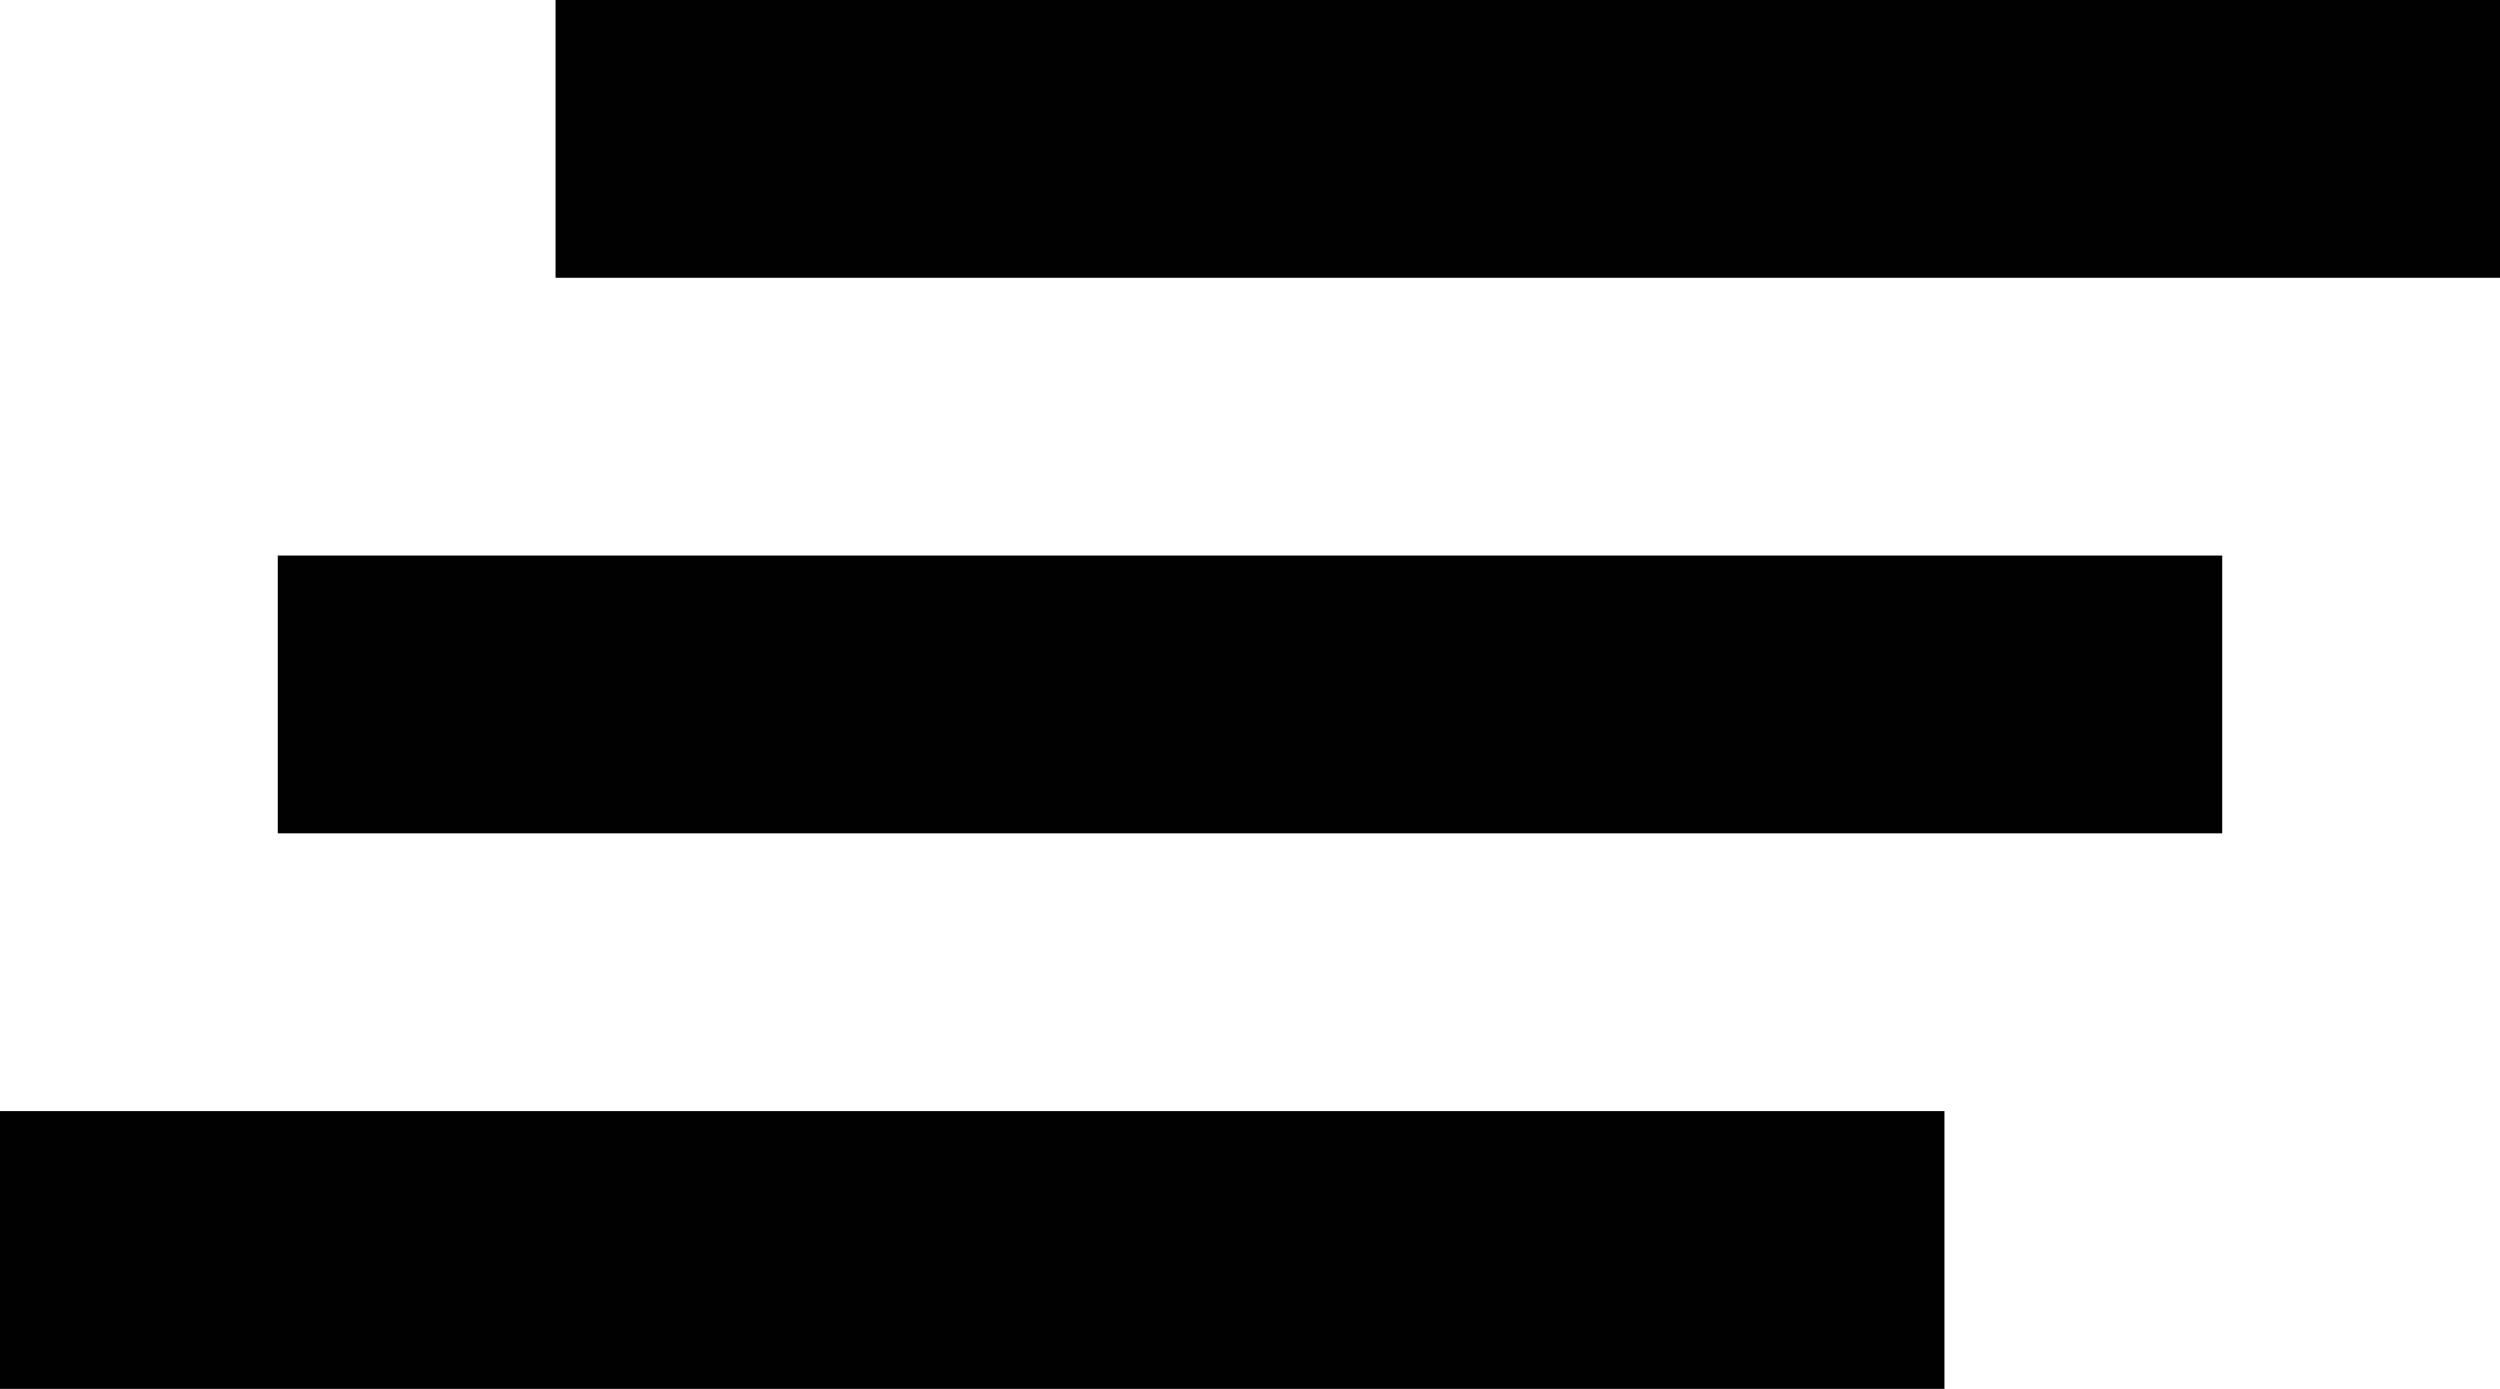
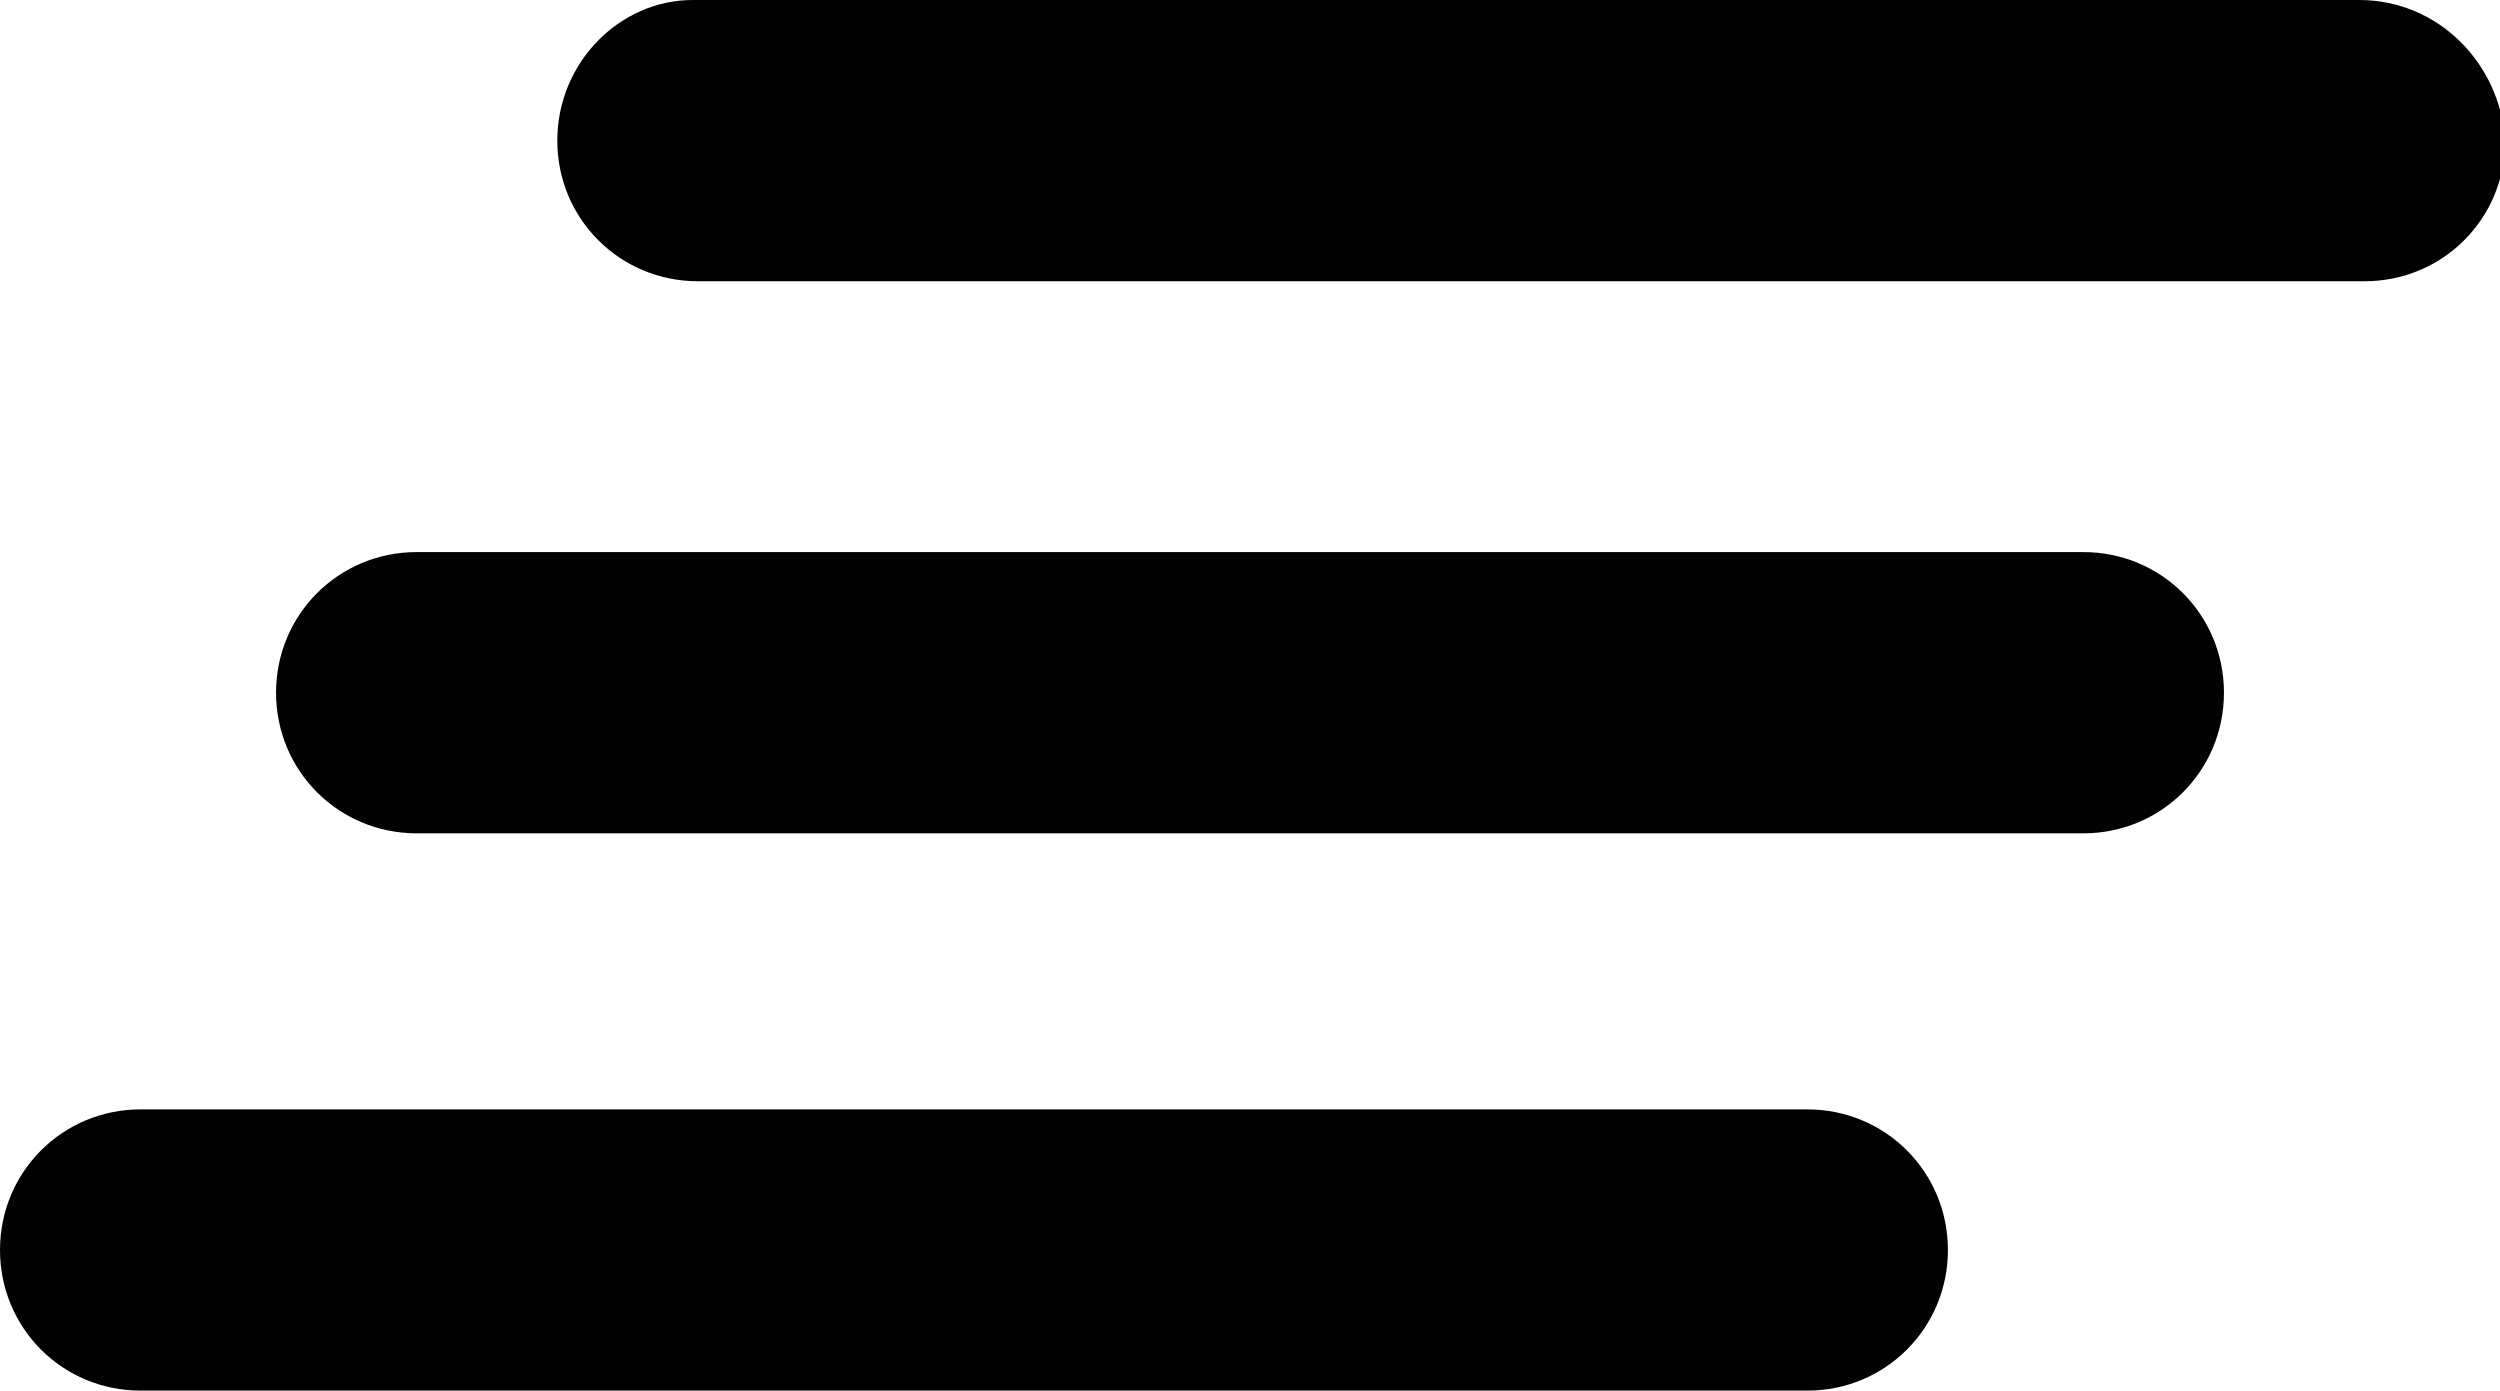
- <svg xmlns="http://www.w3.org/2000/svg" version="1.2" baseProfile="tiny" weight="Layer_1" x="0px" y="0px" viewBox="0 0 18 10" xml:space="preserve">
-   <path fill="#010101" d="M2,6h14V4H2V6z M0,10h14V8H0V10z M4,0v2h14V0H4z" />
+ <svg xmlns="http://www.w3.org/2000/svg" version="1.2" baseProfile="tiny" id="Layer_1" x="0px" y="0px" viewBox="0 0 48 26.7" xml:space="preserve">
+   <path fill="#020202" d="M8,16h32c1.5,0,2.7-1.2,2.7-2.7v0c0-1.5-1.2-2.7-2.7-2.7H8c-1.5,0-2.7,1.2-2.7,2.7v0C5.3,14.8,6.5,16,8,16z   M2.7,26.7h32c1.5,0,2.7-1.2,2.7-2.7v0c0-1.5-1.2-2.7-2.7-2.7h-32C1.2,21.3,0,22.5,0,24v0C0,25.5,1.2,26.7,2.7,26.7z M10.7,2.7  L10.7,2.7c0,1.5,1.2,2.7,2.7,2.7h32c1.5,0,2.7-1.2,2.7-2.7v0C48,1.2,46.8,0,45.3,0h-32C11.9,0,10.7,1.2,10.7,2.7z" />
</svg>
